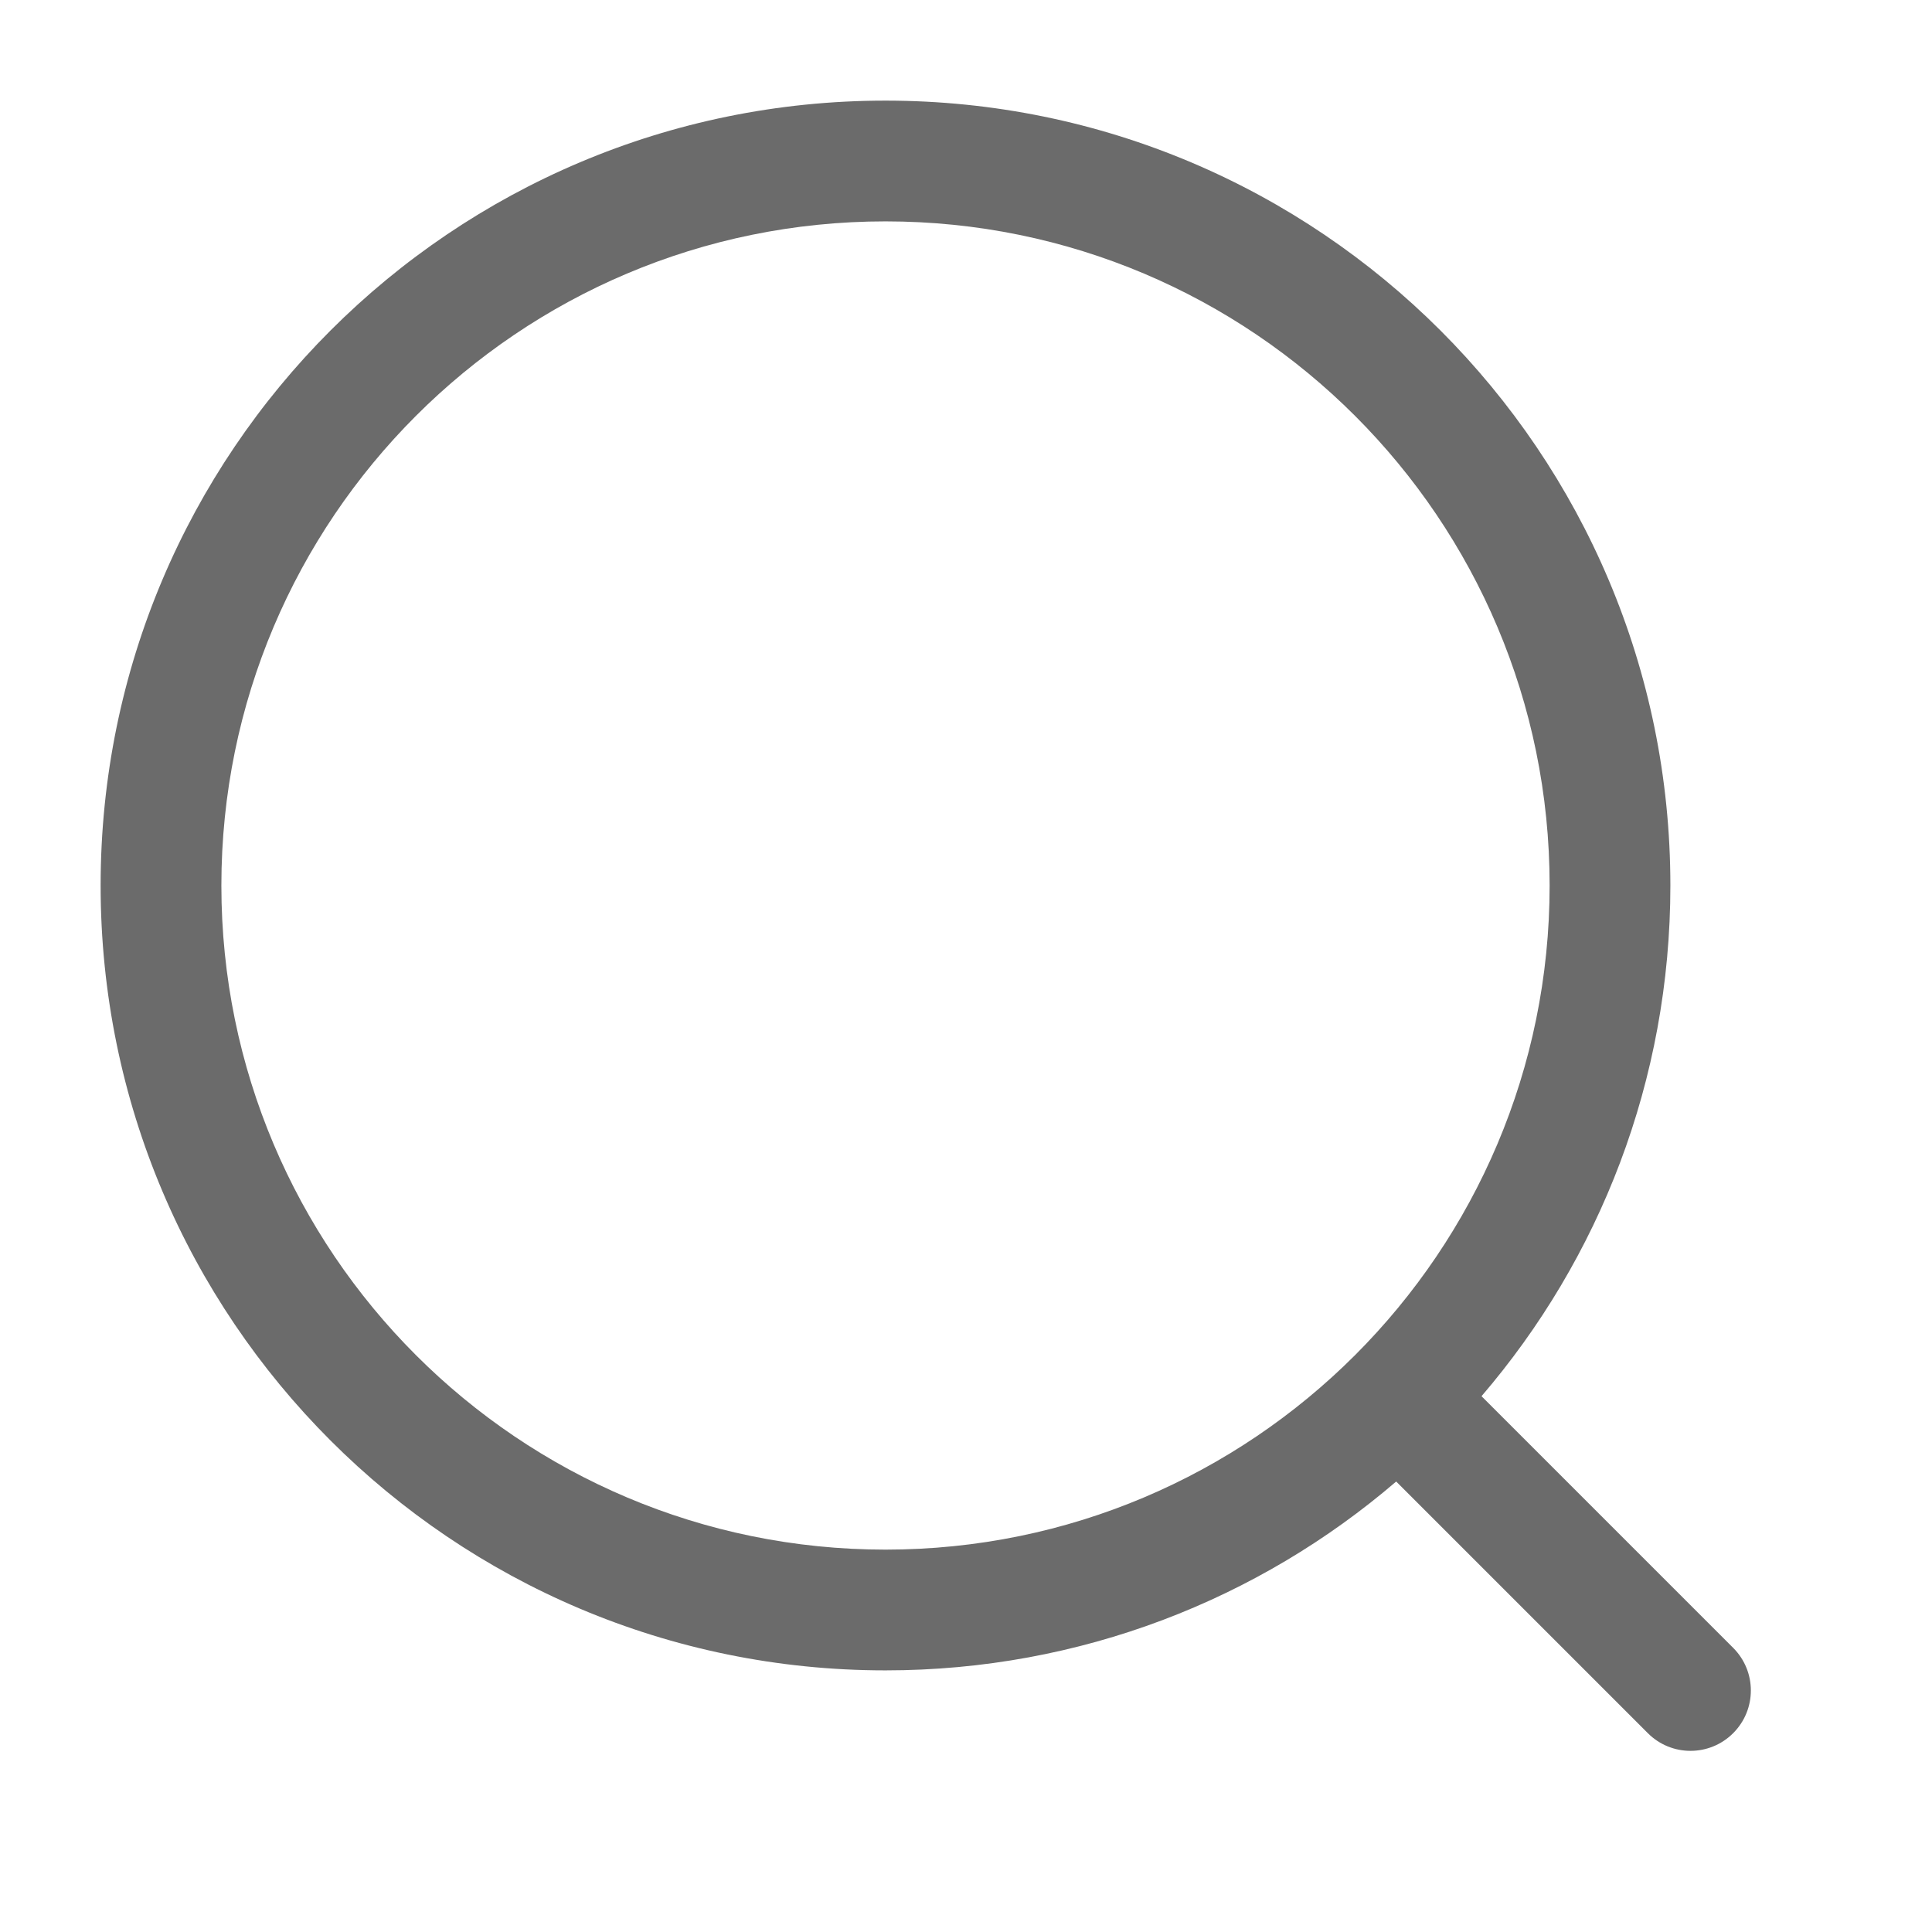
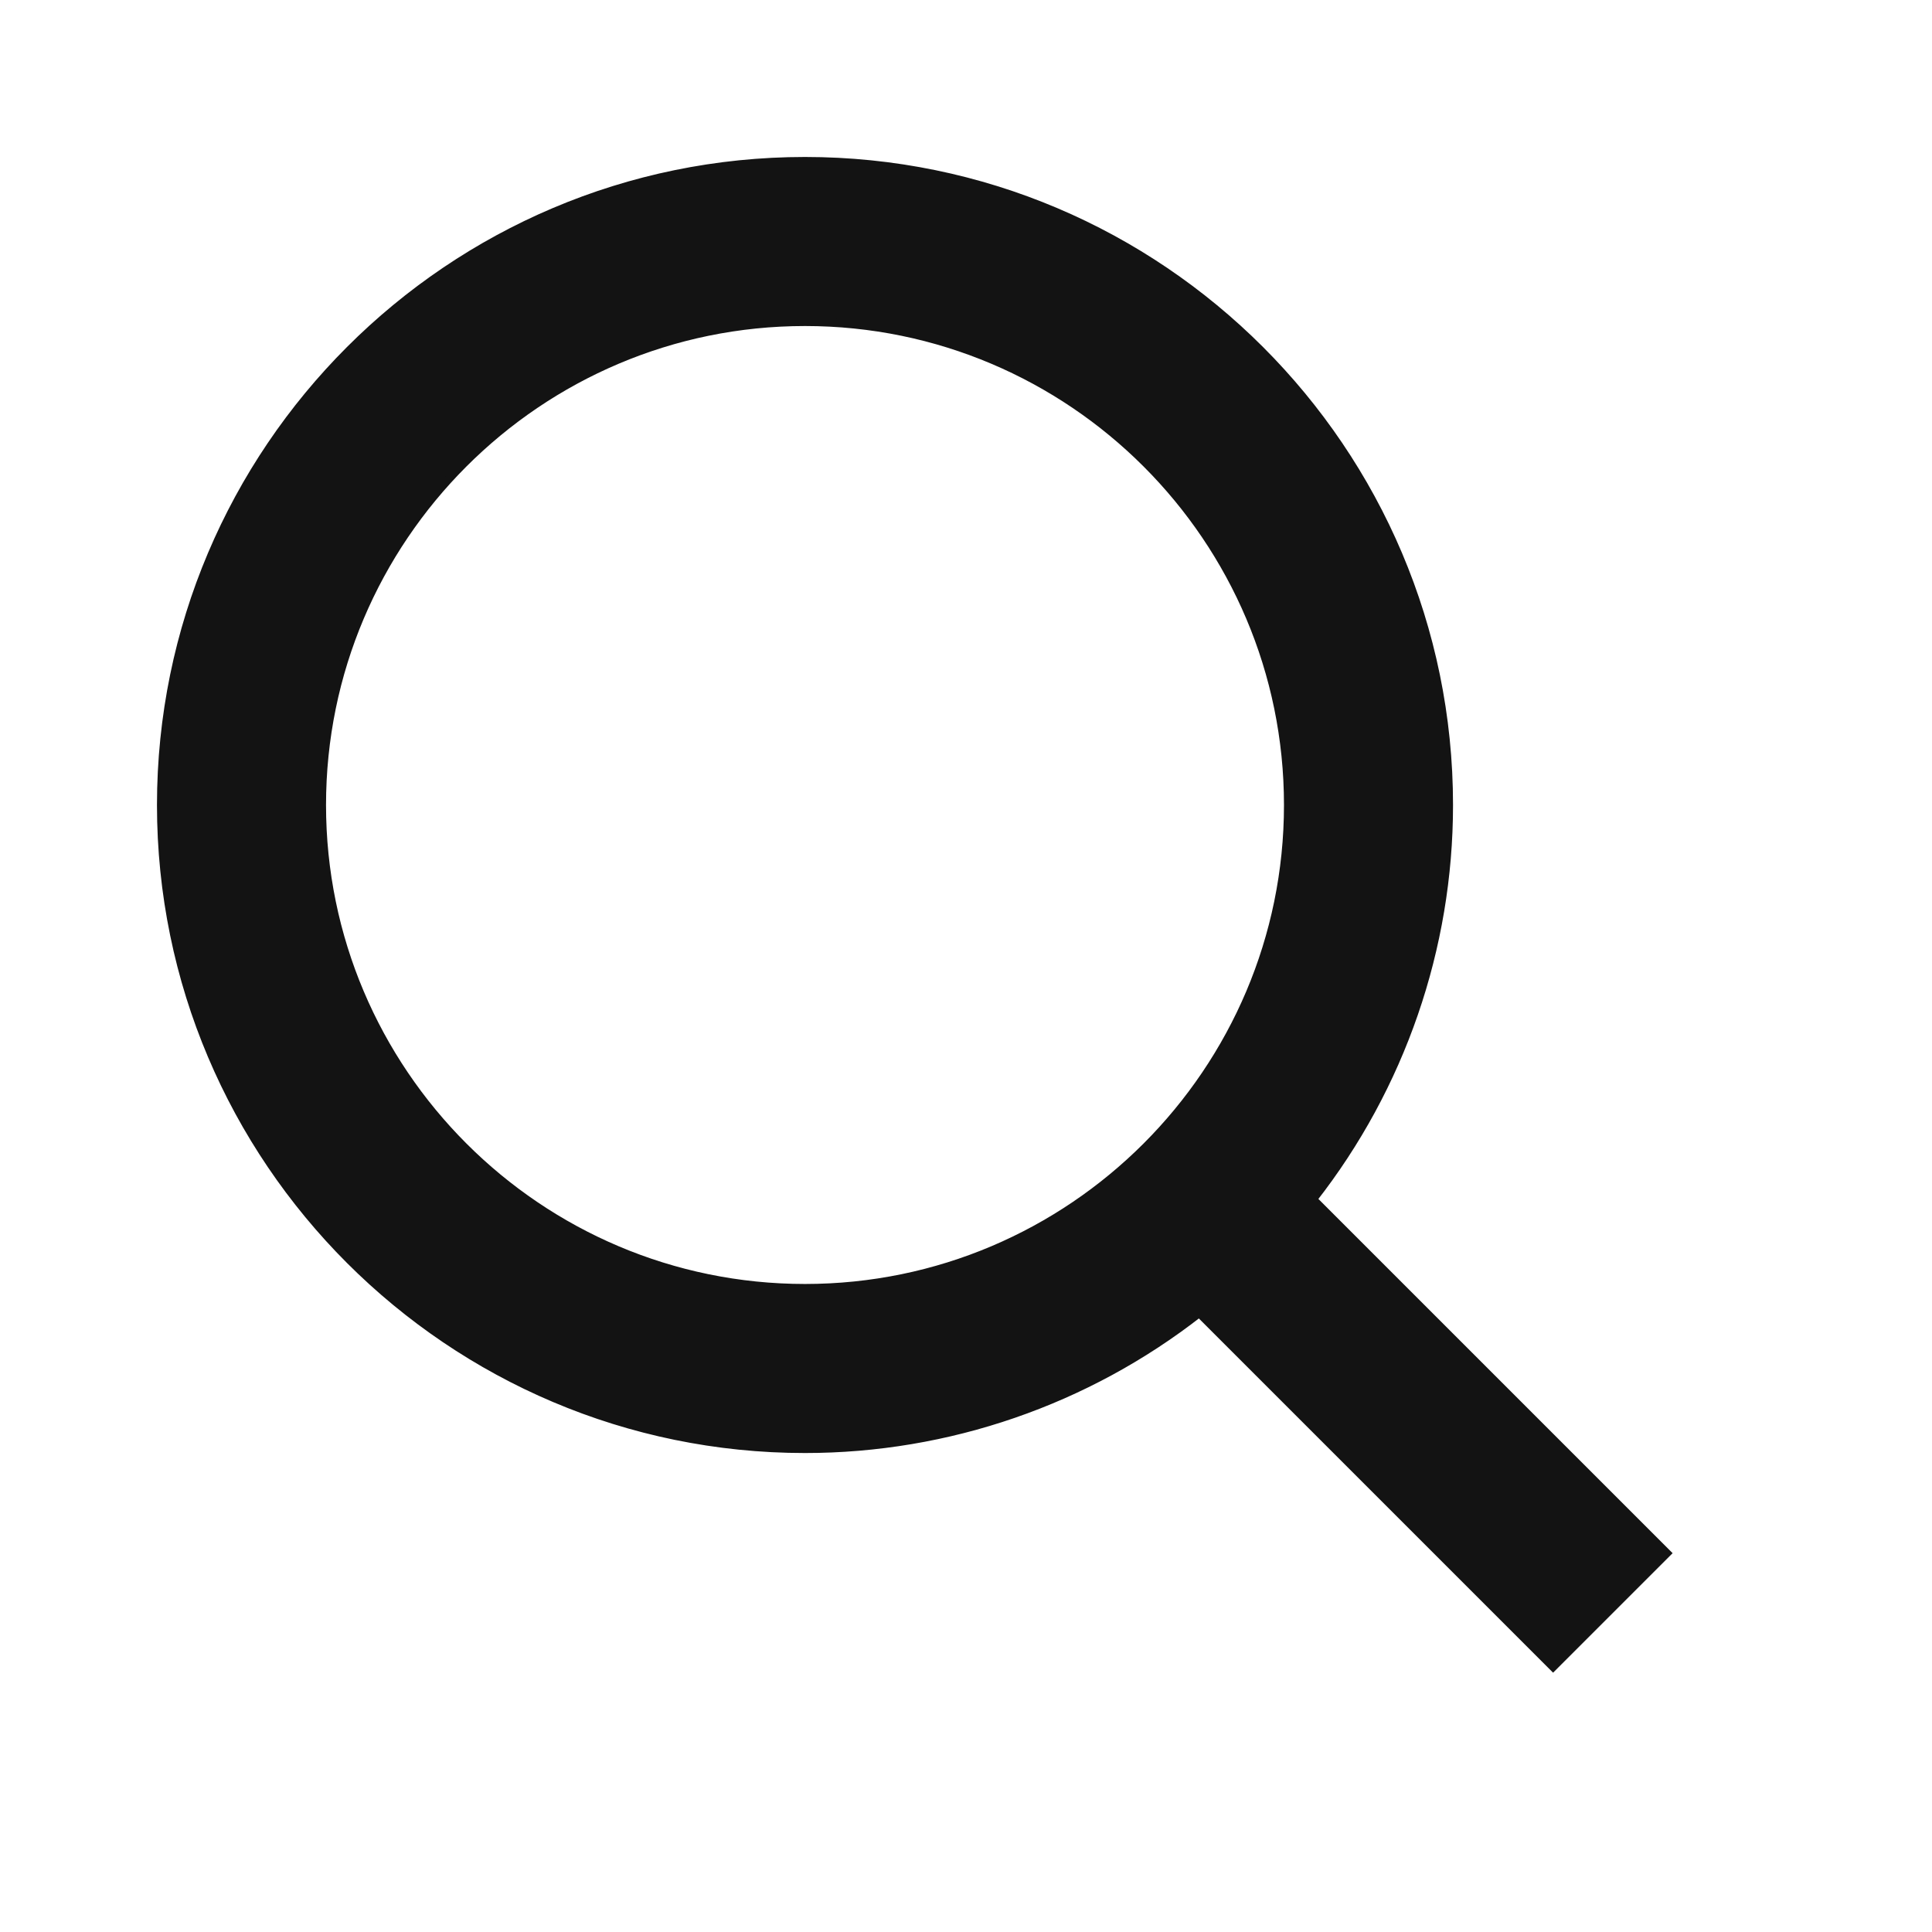
<svg xmlns="http://www.w3.org/2000/svg" viewBox="0 0 24 24" fill="none">
-   <path fill-rule="evenodd" clip-rule="evenodd" d="M2.75 11C2.75 6.444 6.444 2.75 11 2.75C15.556 2.75 19.25 6.444 19.25 11C19.25 15.556 15.556 19.25 11 19.25C6.444 19.25 2.75 15.556 2.75 11ZM11 1.25C5.615 1.25 1.25 5.615 1.25 11C1.25 16.385 5.615 20.75 11 20.75C13.422 20.75 15.639 19.867 17.344 18.404L20.47 21.53C20.763 21.823 21.237 21.823 21.53 21.53C21.823 21.237 21.823 20.763 21.53 20.47L18.404 17.344C19.867 15.639 20.75 13.422 20.75 11C20.75 5.615 16.385 1.25 11 1.25Z" fill="#6B6B6B" />
+   <path d="M10 18C11.775 18 13.499 17.405 14.897 16.312L19.293 20.708L20.707 19.294L16.311 14.898C17.405 13.5 18 11.775 18 10C18 5.589 14.411 2 10 2C5.589 2 2 5.589 2 10C2 14.411 5.589 18 10 18ZM10 4C13.309 4 16 6.691 16 10C16 13.309 13.309 16 10 16C6.691 16 4 13.309 4 10C4 6.691 6.691 4 10 4Z" fill="#131313" stroke-width="0.1" stroke="#131313" />
</svg>
